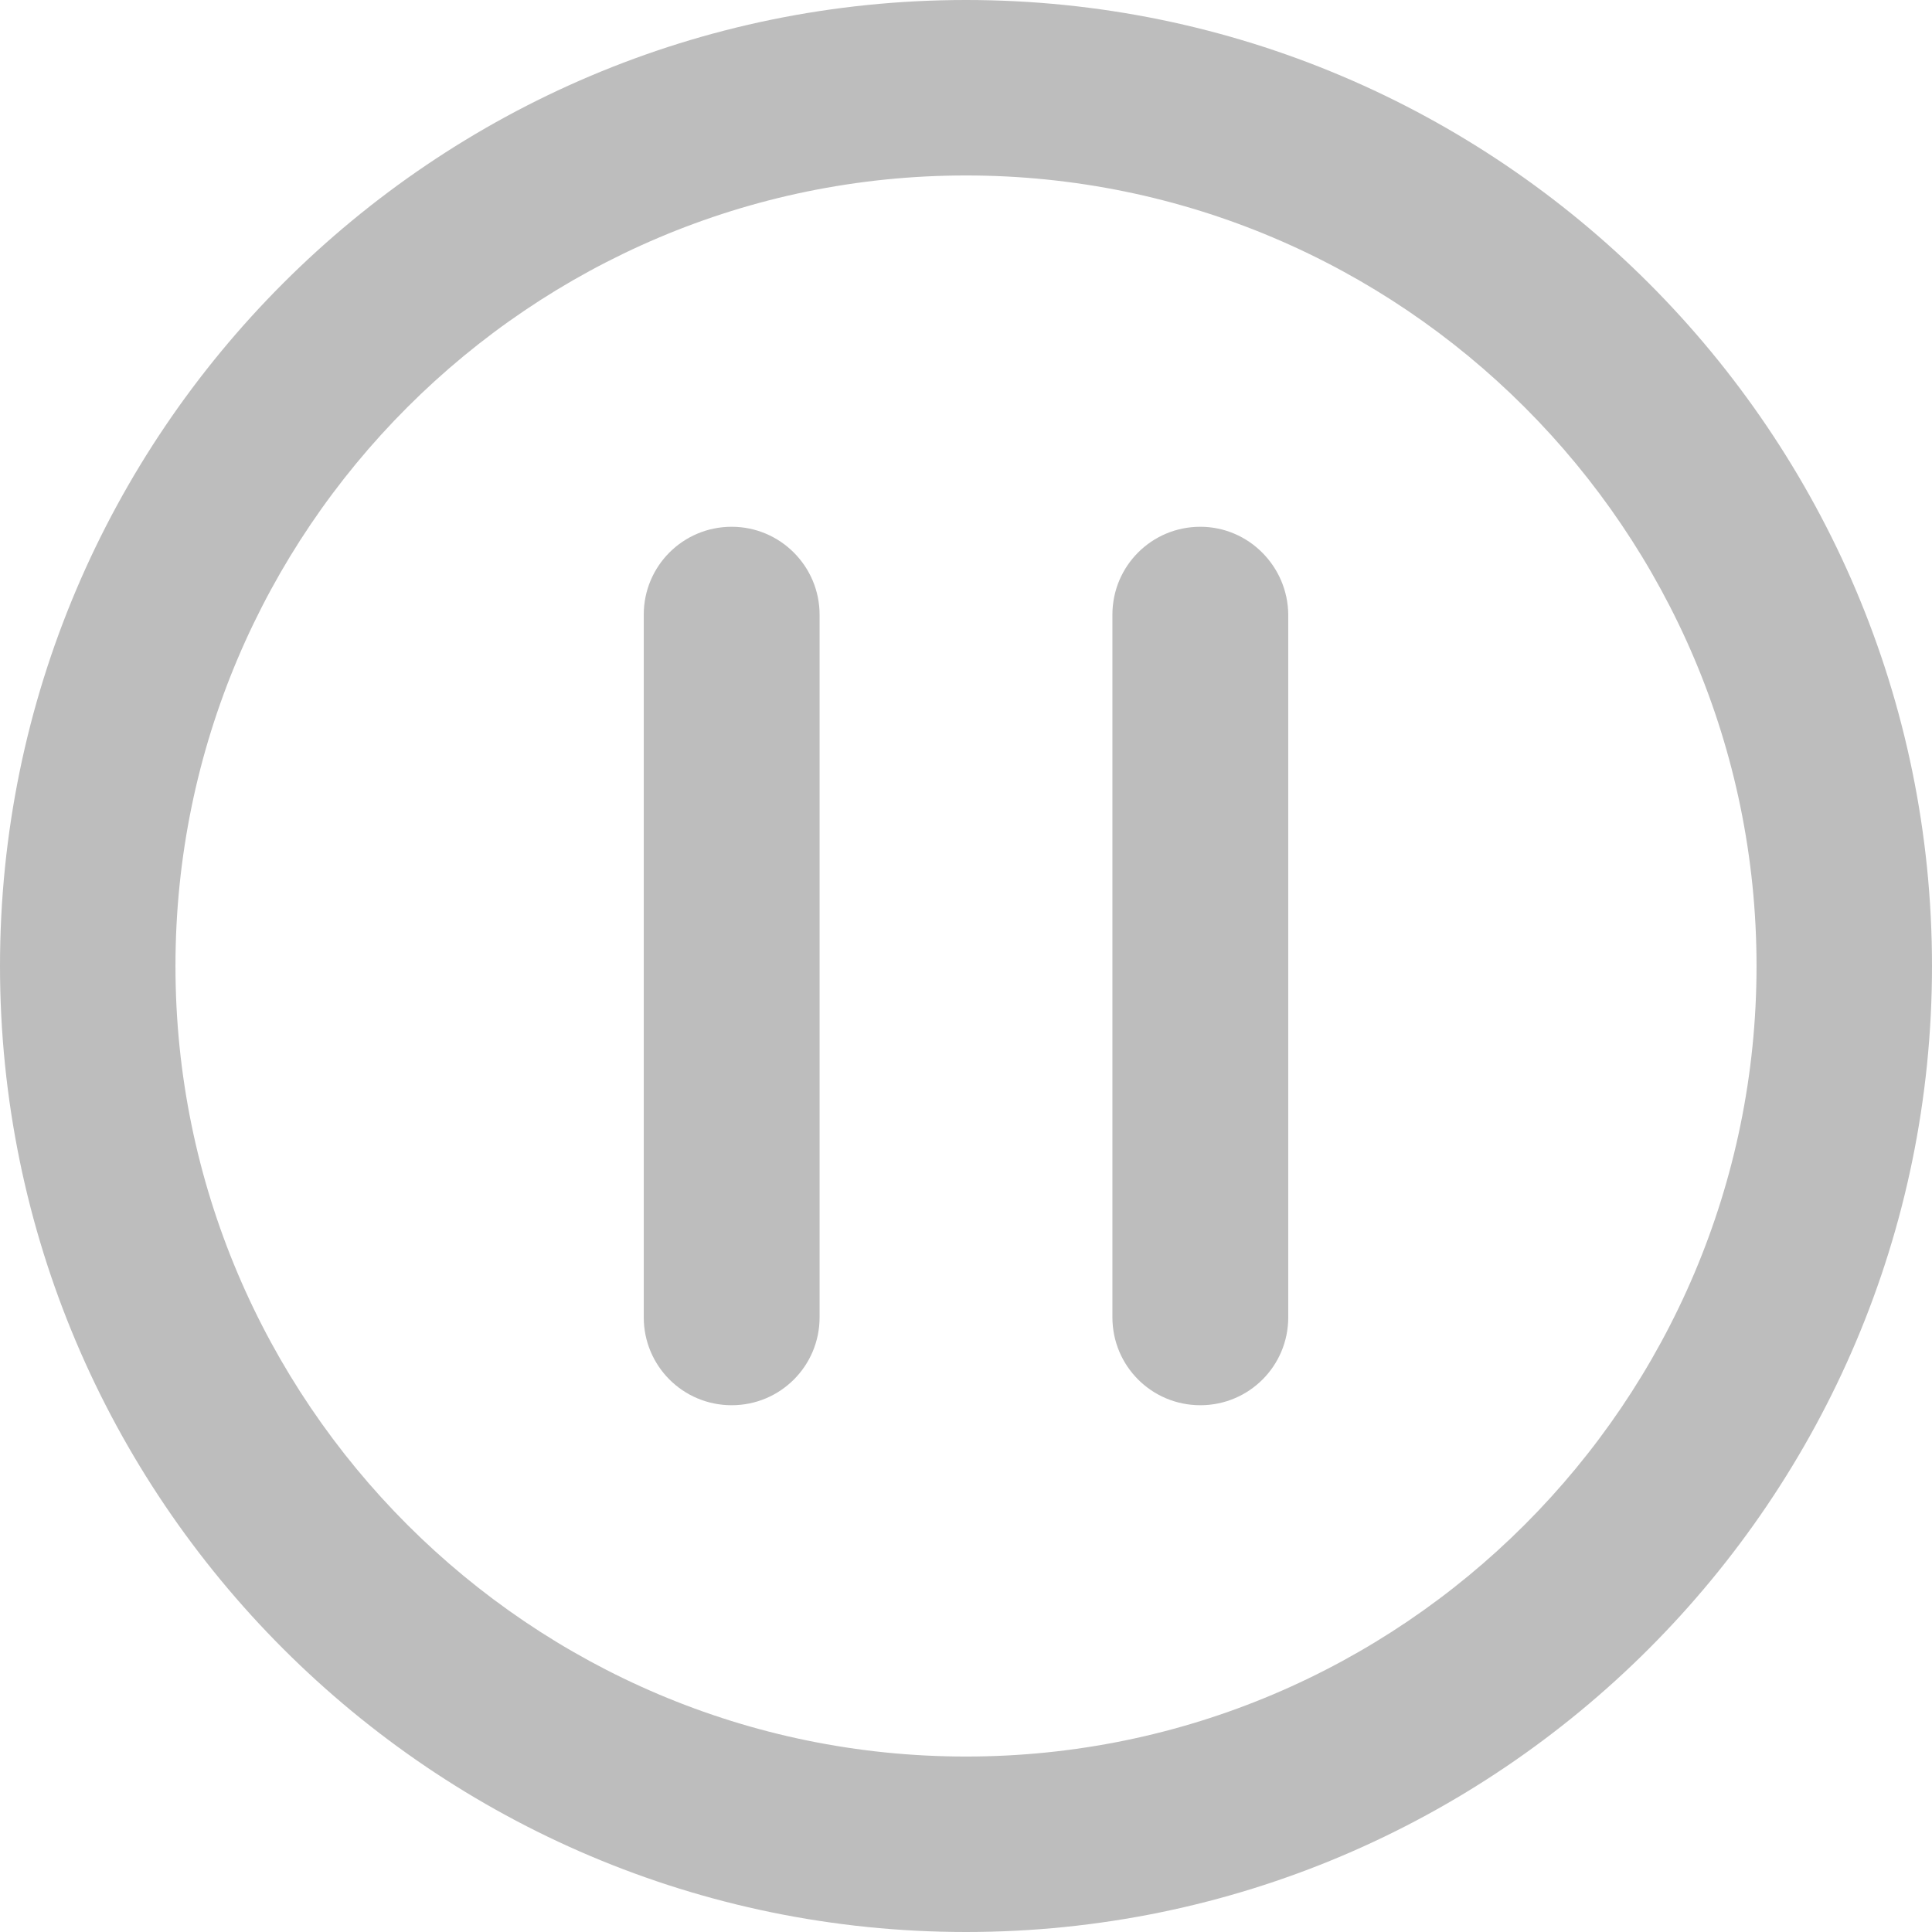
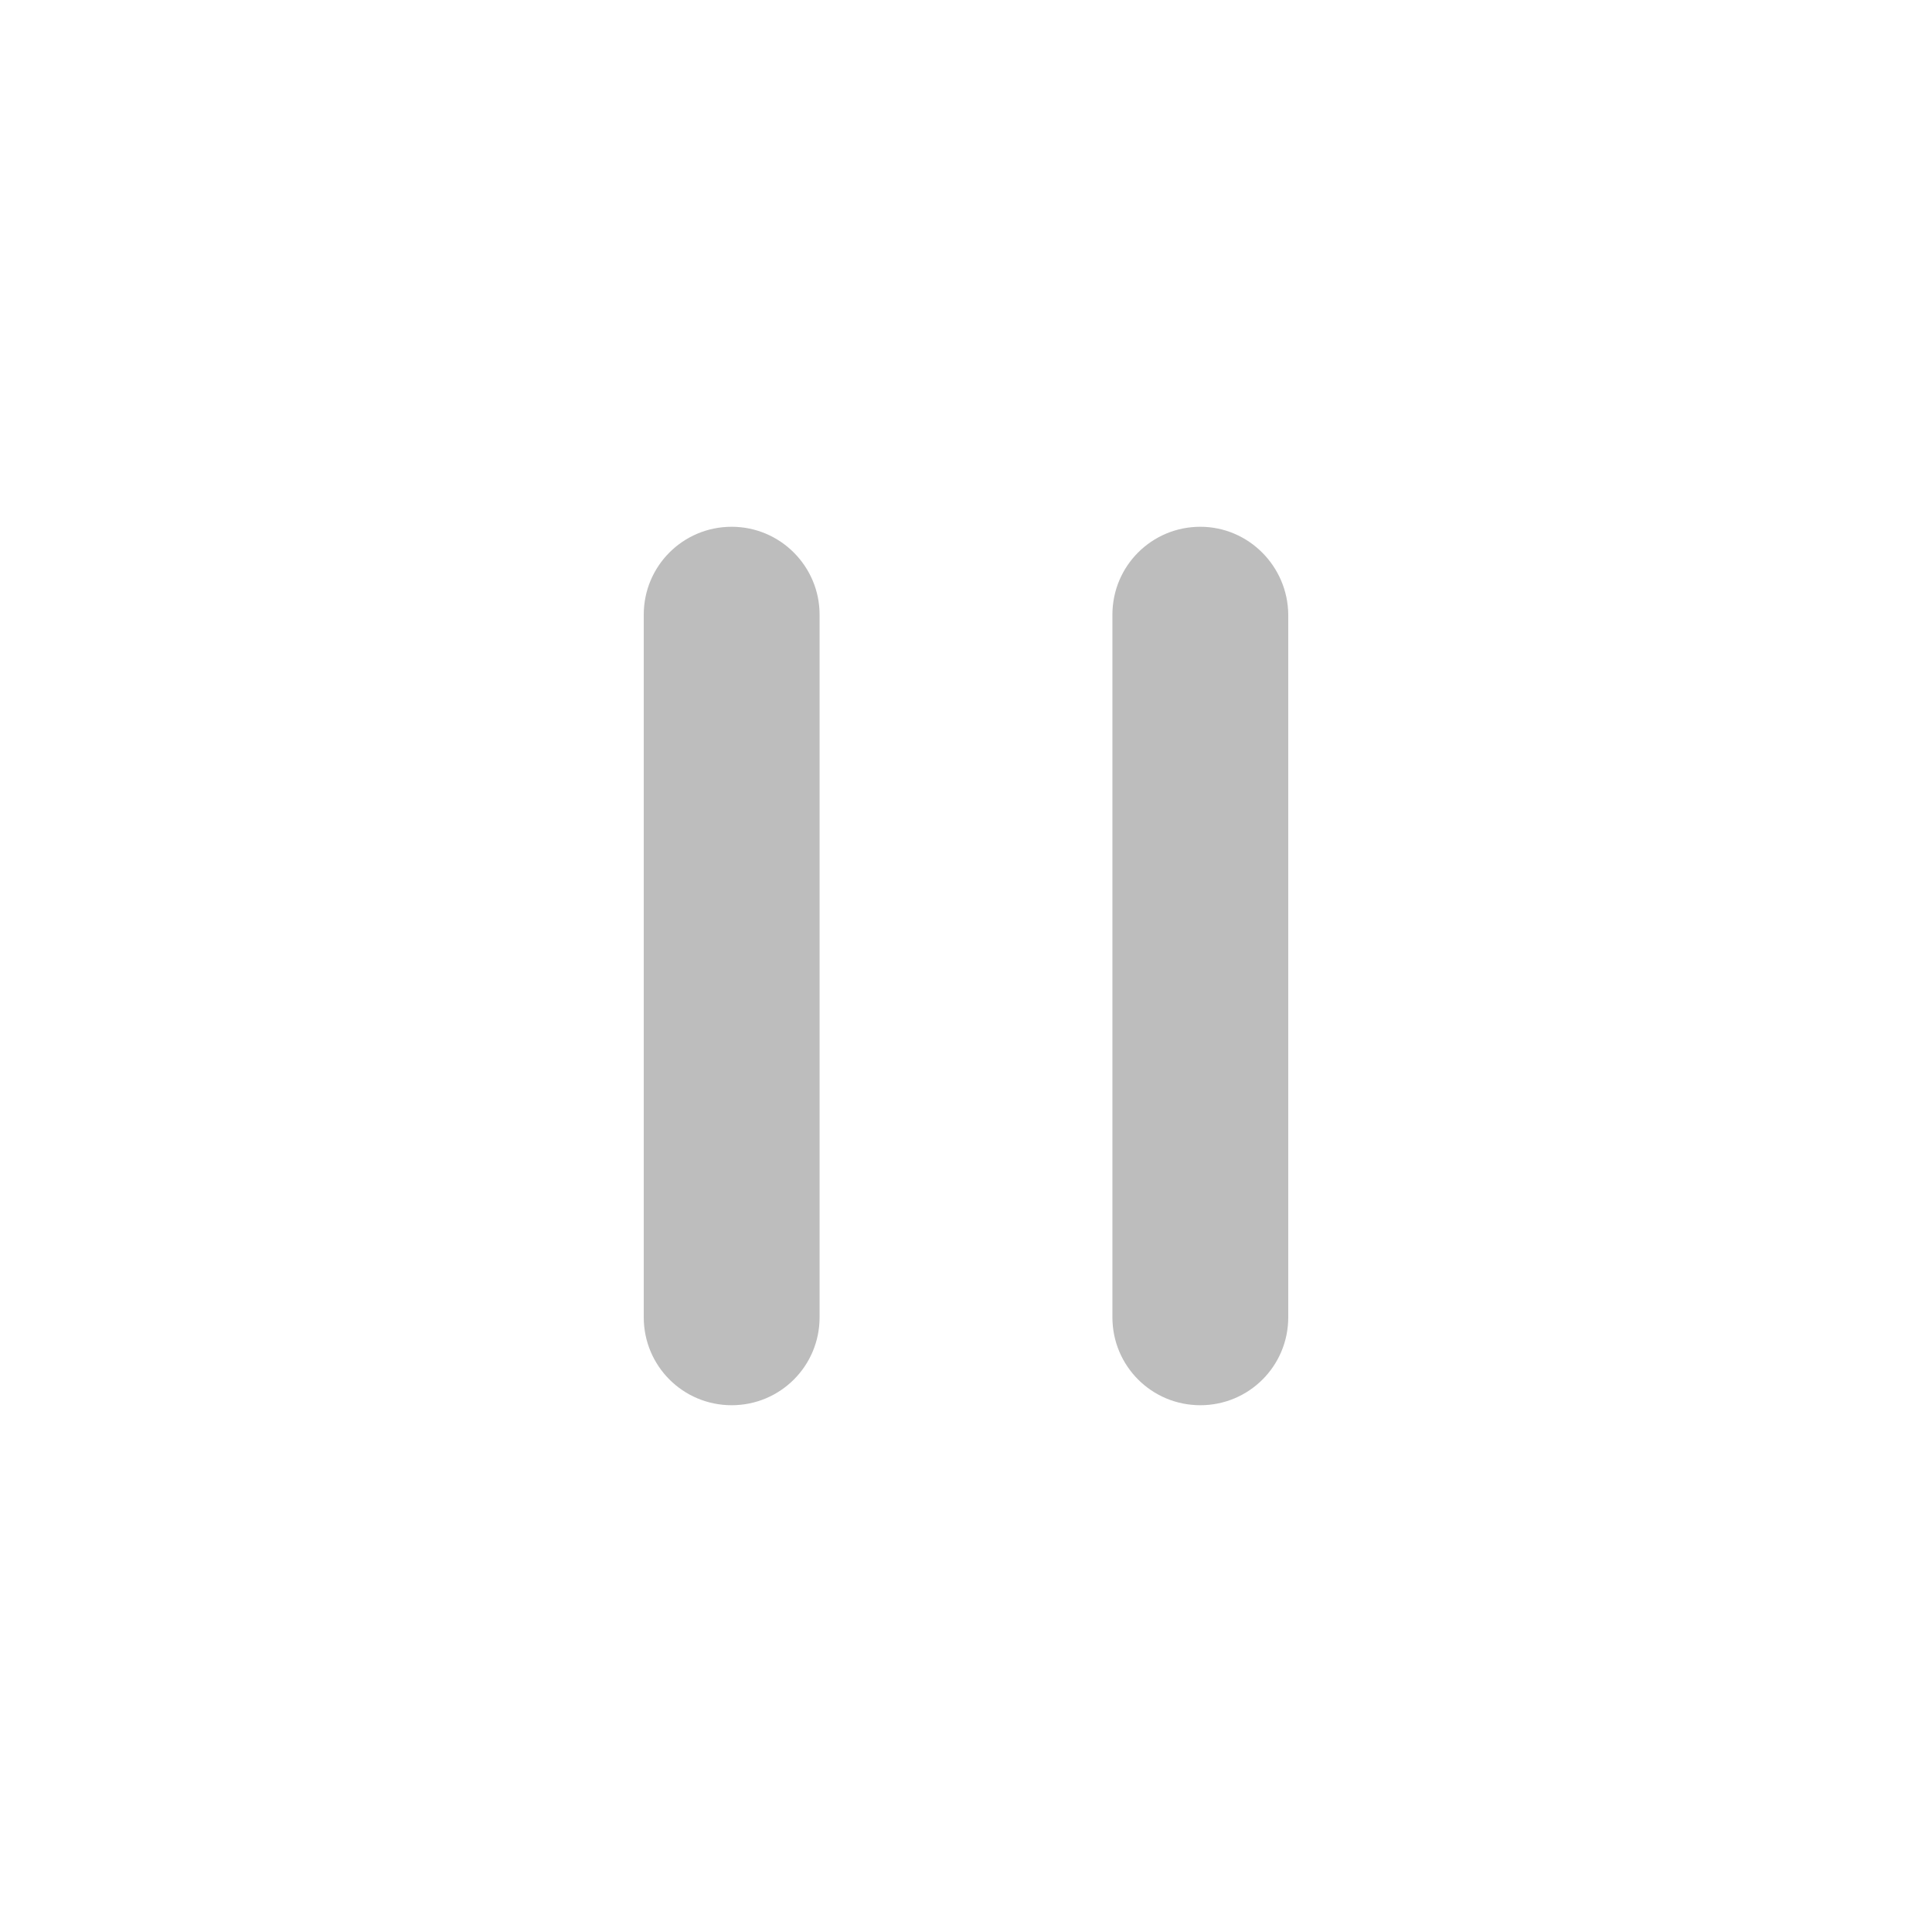
<svg xmlns="http://www.w3.org/2000/svg" version="1.1" id="Capa_1" x="0px" y="0px" viewBox="0 0 512 512" style="enable-background:new 0 0 512 512;" xml:space="preserve">
  <style type="text/css">
	.st0{fill:#BDBDBD;}
</style>
-   <g>
-     <g>
-       <path class="st0" d="M256,0C114.8,0,0,114.8,0,256s114.8,256,256,256s256-114.8,256-256S397.2,0,256,0z M256,465.5    c-115.5,0-209.5-94-209.5-209.5S140.5,46.5,256,46.5s209.5,94,209.5,209.5S371.5,465.5,256,465.5z" />
-     </g>
-   </g>
  <g>
    <g>
      <path class="st0" d="M318.1,139.6c-12.9,0-23.3,10.4-23.3,23.3v186.2c0,12.9,10.4,23.3,23.3,23.3s23.3-10.4,23.3-23.3V162.9    C341.3,150.1,330.9,139.6,318.1,139.6z" />
    </g>
  </g>
  <g>
    <g>
      <path class="st0" d="M193.9,139.6c-12.9,0-23.3,10.4-23.3,23.3v186.2c0,12.9,10.4,23.3,23.3,23.3s23.3-10.4,23.3-23.3V162.9    C217.2,150.1,206.8,139.6,193.9,139.6z" />
    </g>
  </g>
</svg>
